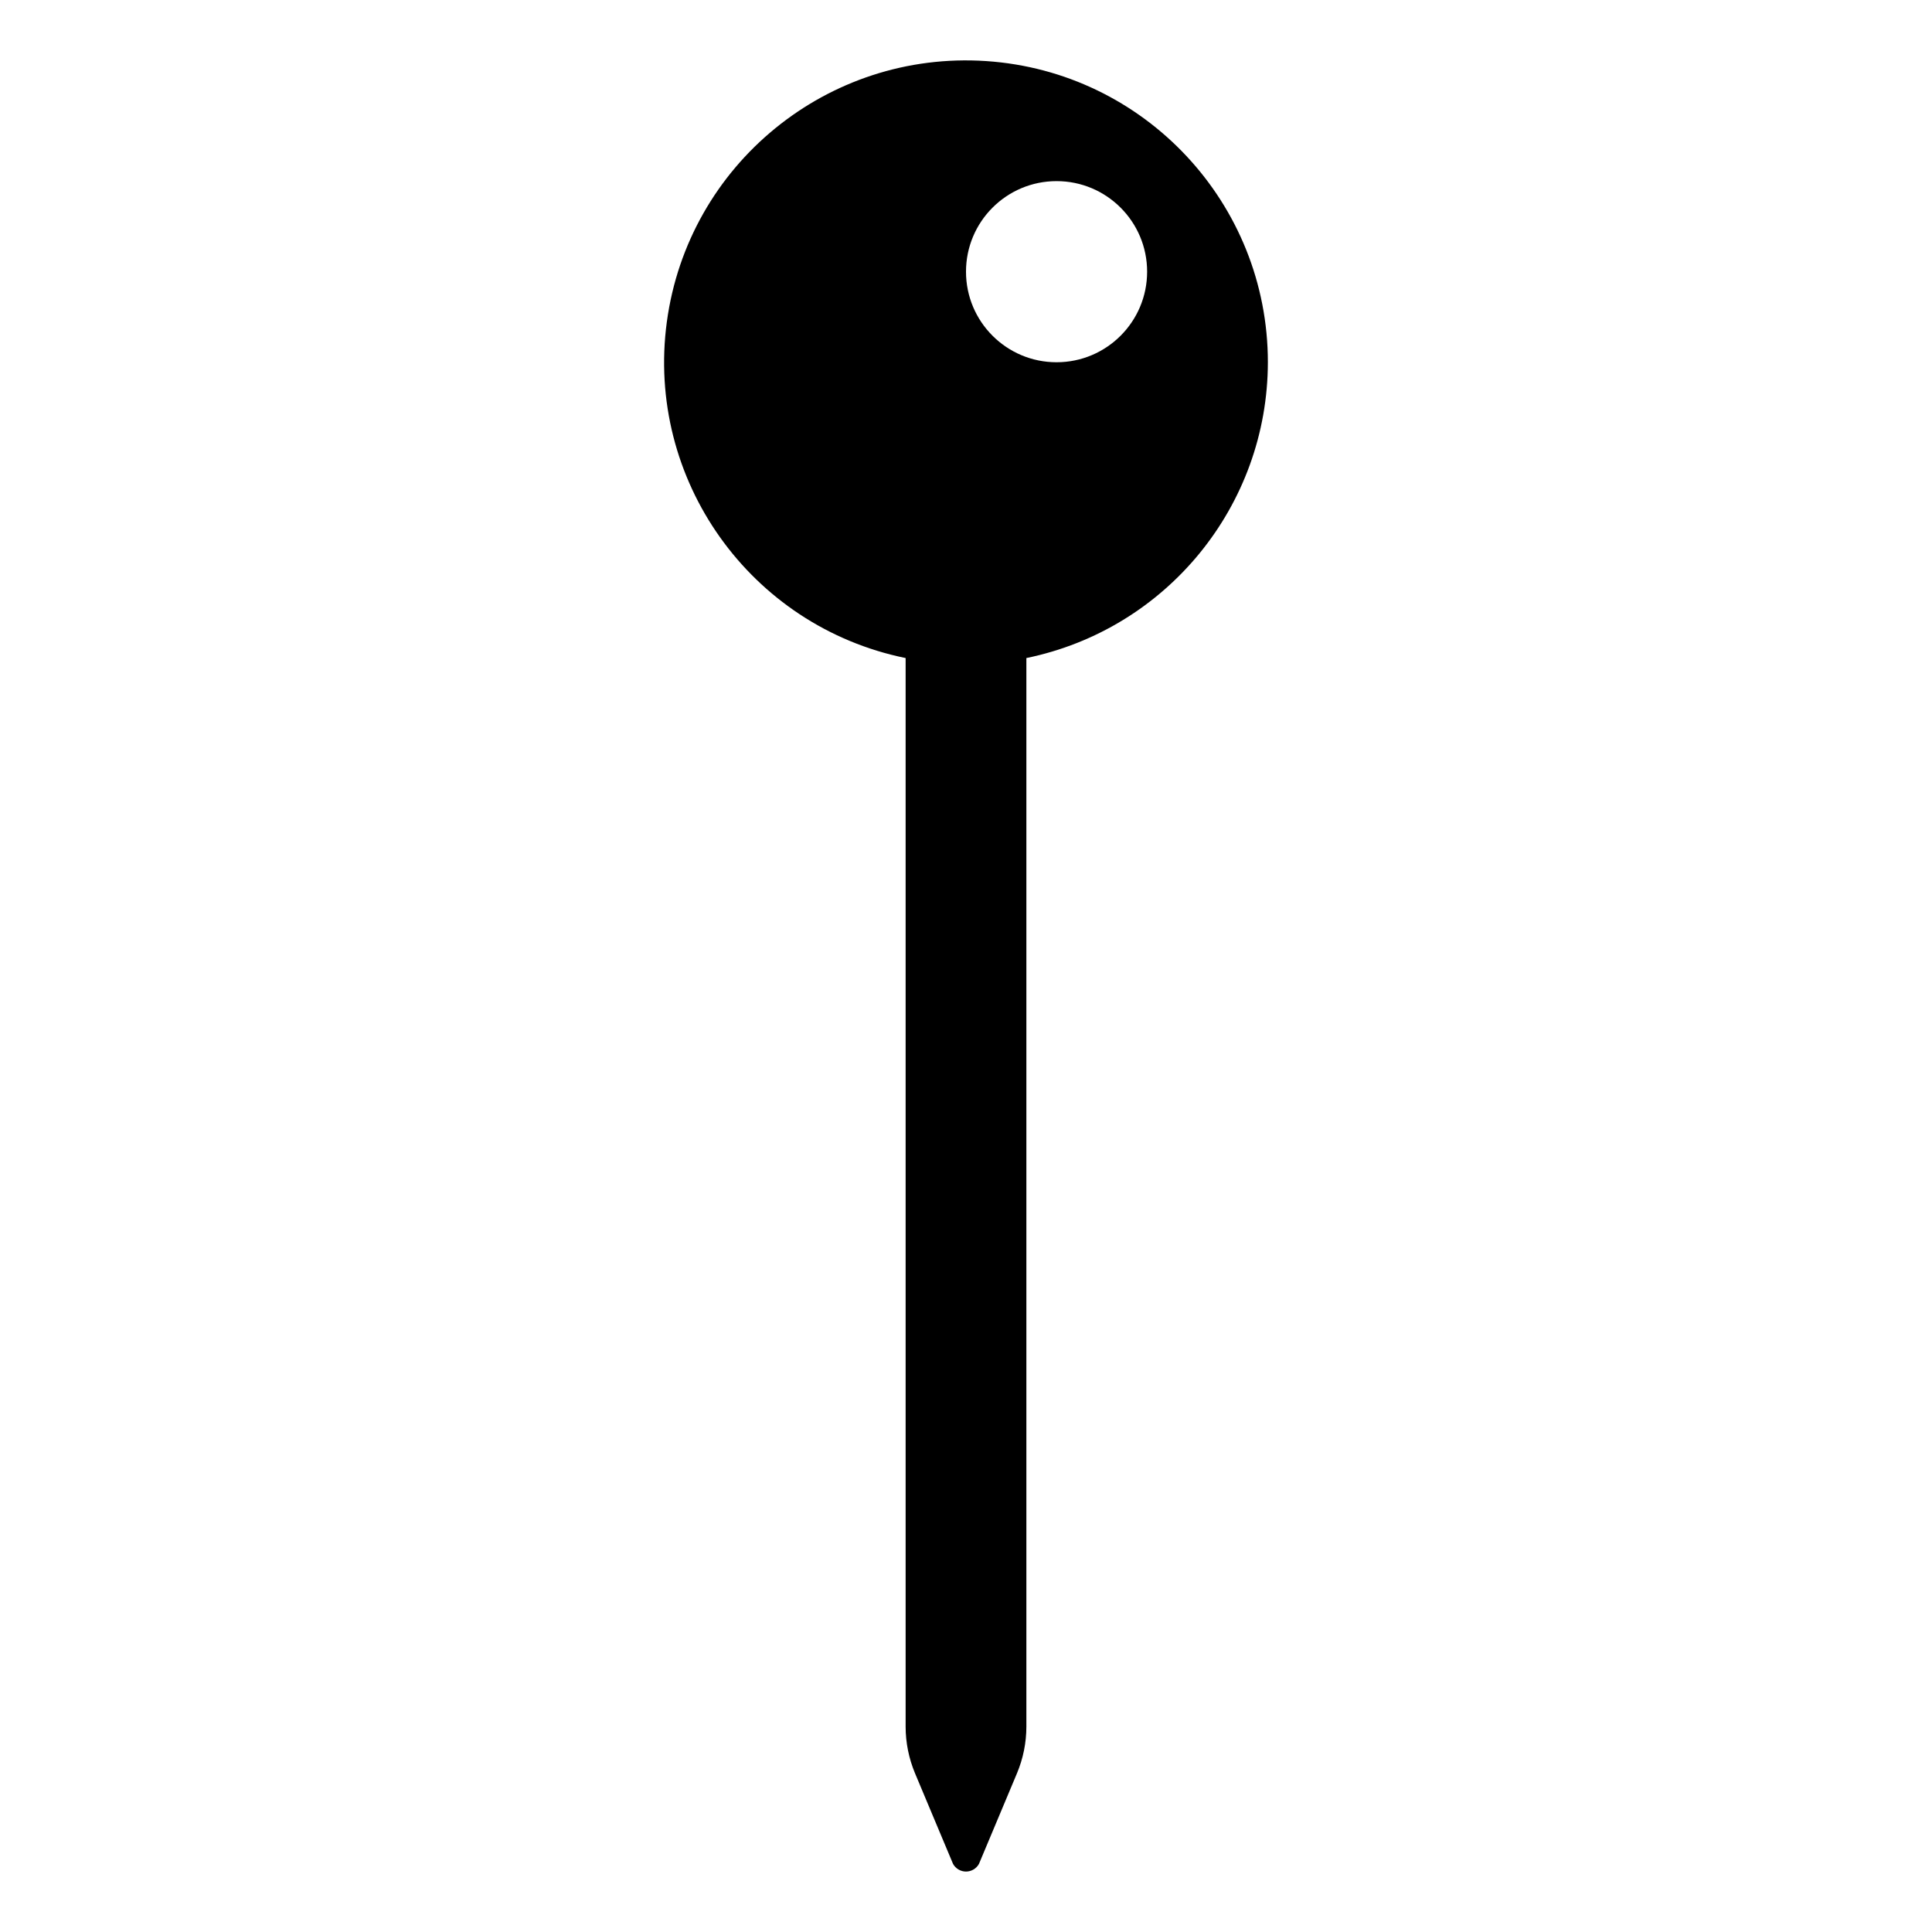
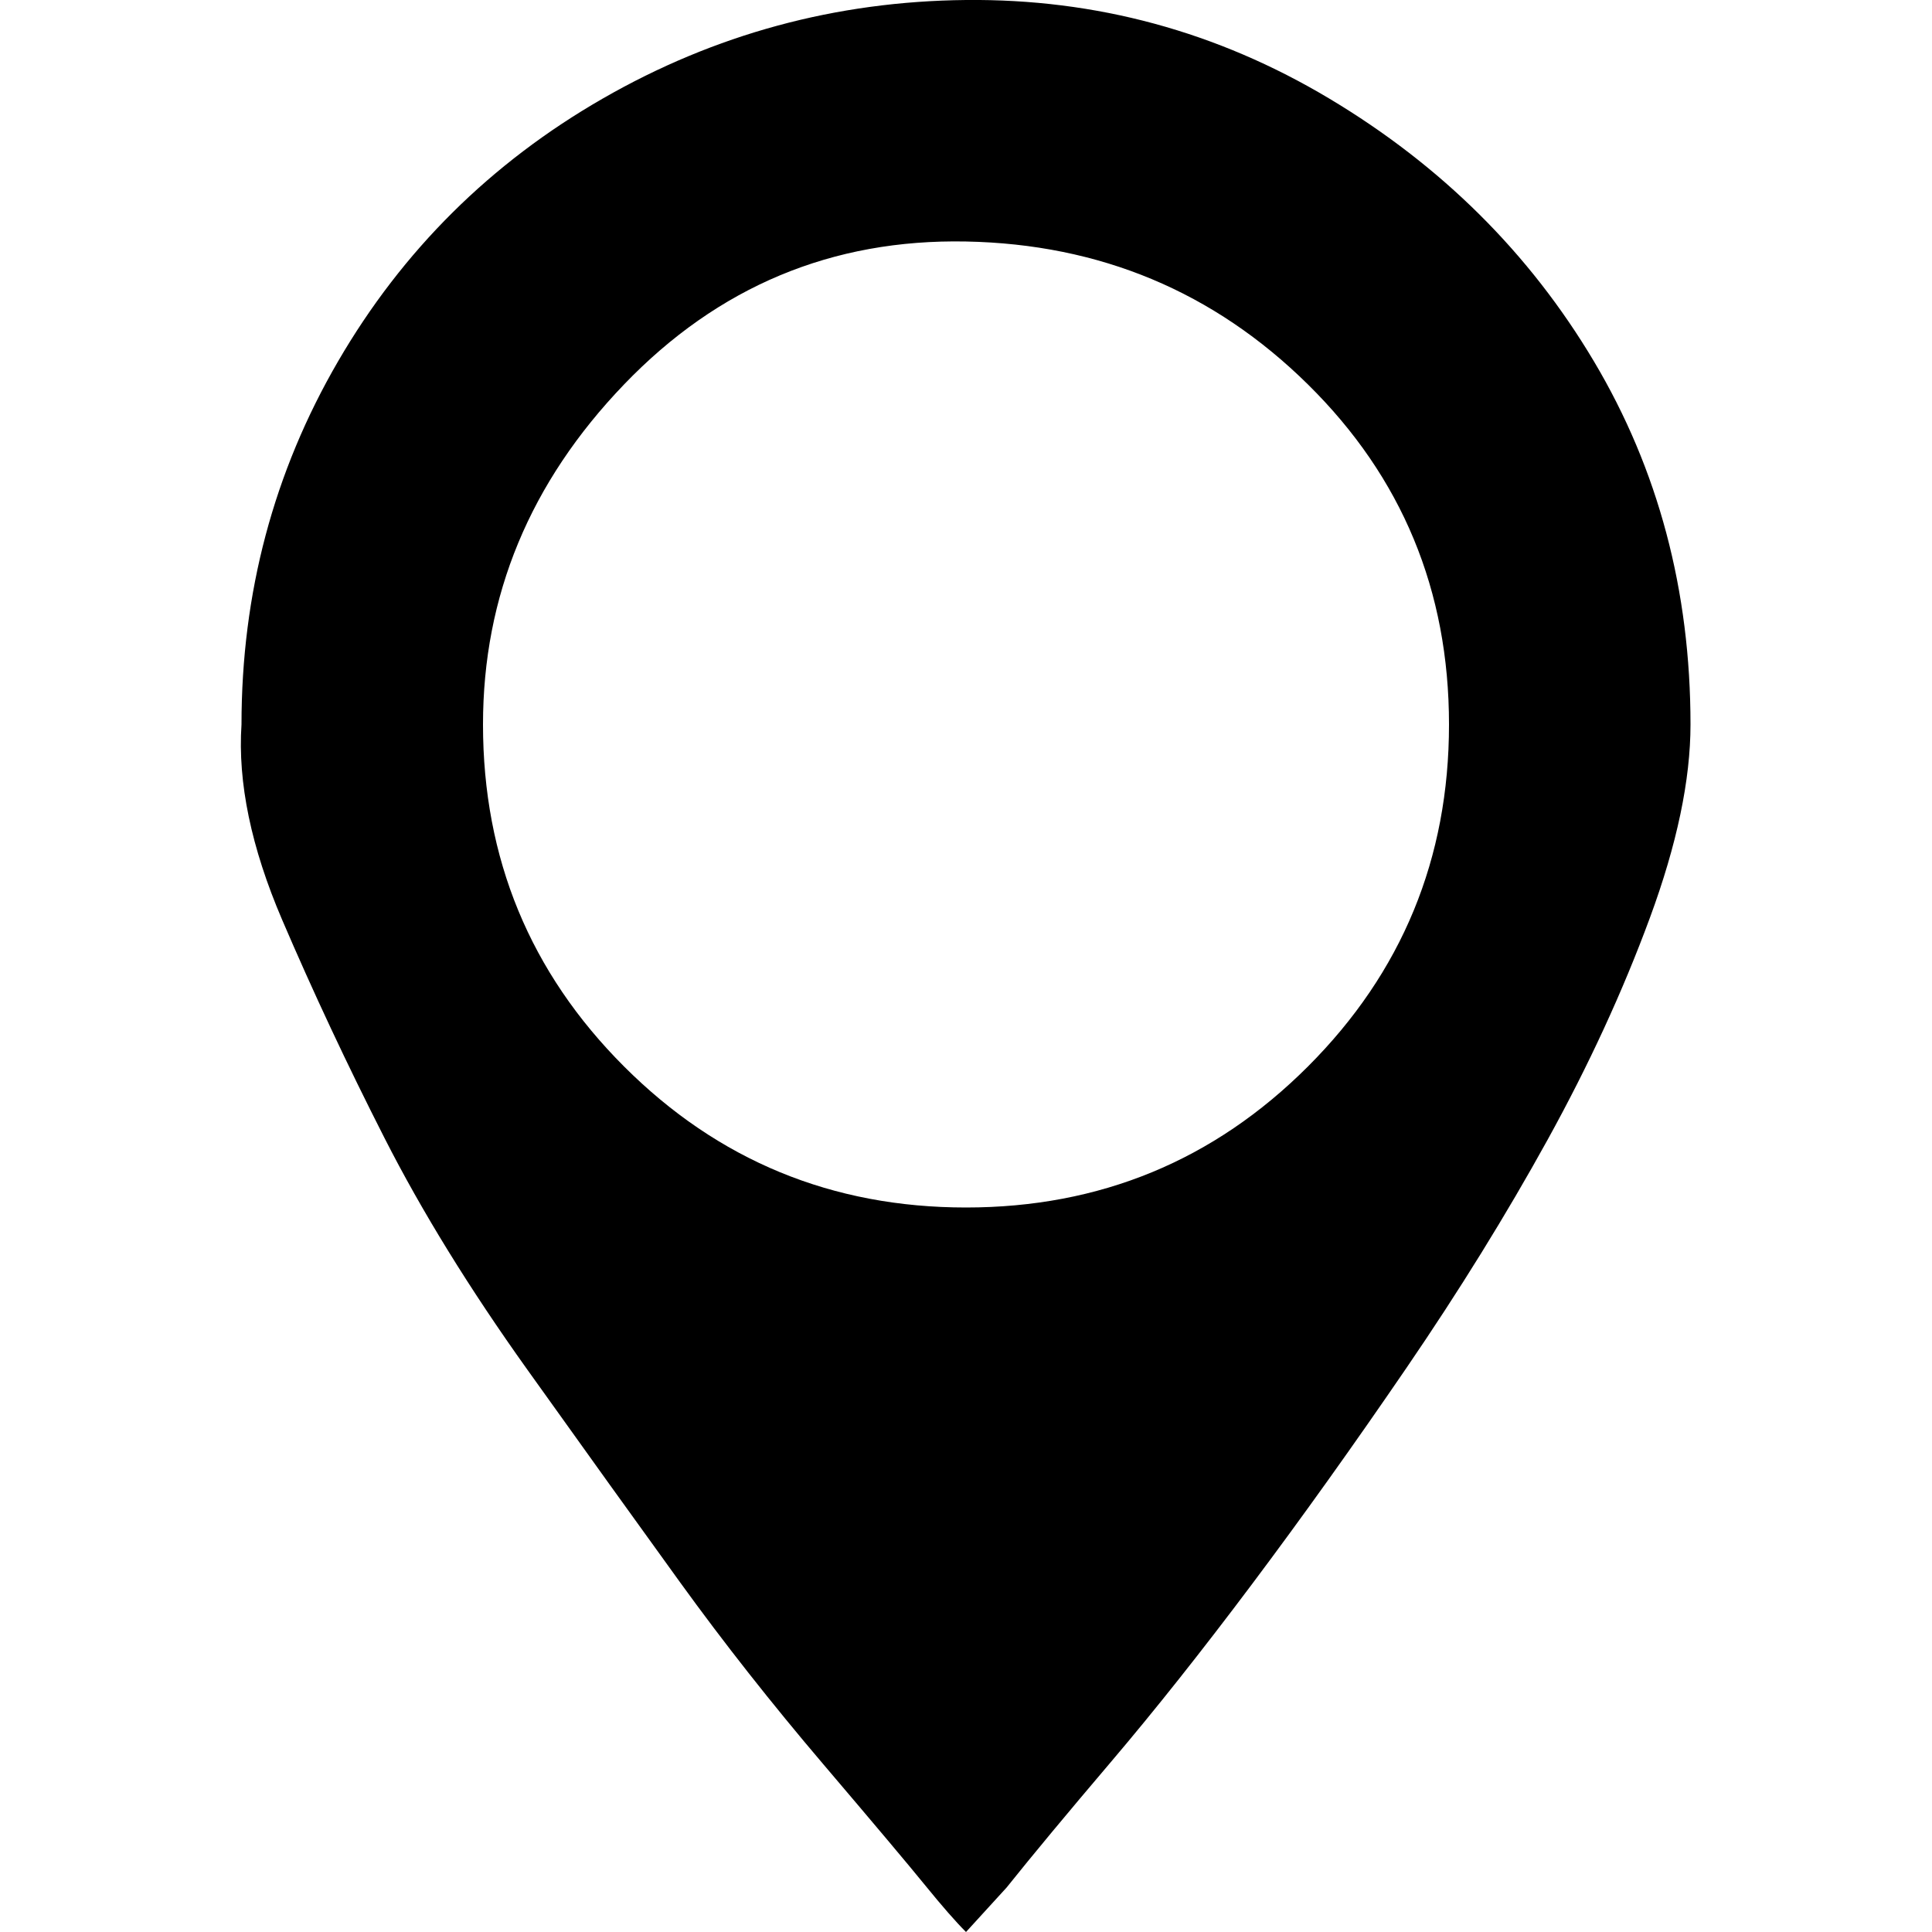
- <svg xmlns="http://www.w3.org/2000/svg" class="ionicon" viewBox="0 0 512 512">
-   <path d="M336 96a80 80 0 10-96 78.39v283.17a32.09 32.09 0 002.49 12.38l10.07 24a3.92 3.92 0 006.88 0l10.07-24a32.09 32.09 0 002.49-12.38V174.39A80.13 80.13 0 00336 96zm-56 0a24 24 0 1124-24 24 24 0 01-24 24z" />
+ <svg xmlns="http://www.w3.org/2000/svg" fill="#000000" width="800px" height="800px" viewBox="0 0 32 32" version="1.1">
+   <path d="M4 12q0-3.264 1.6-6.016t4.384-4.352 6.016-1.632 6.016 1.632 4.384 4.352 1.6 6.016q0 1.376-0.672 3.2t-1.696 3.68-2.336 3.776-2.56 3.584-2.336 2.944-1.728 2.080l-0.672 0.736q-0.256-0.256-0.672-0.768t-1.696-2.016-2.368-3.008-2.528-3.52-2.368-3.84-1.696-3.616-0.672-3.232zM8 12q0 3.328 2.336 5.664t5.664 2.336 5.664-2.336 2.336-5.664-2.336-5.632-5.664-2.368-5.664 2.368-2.336 5.632z" />
</svg>
